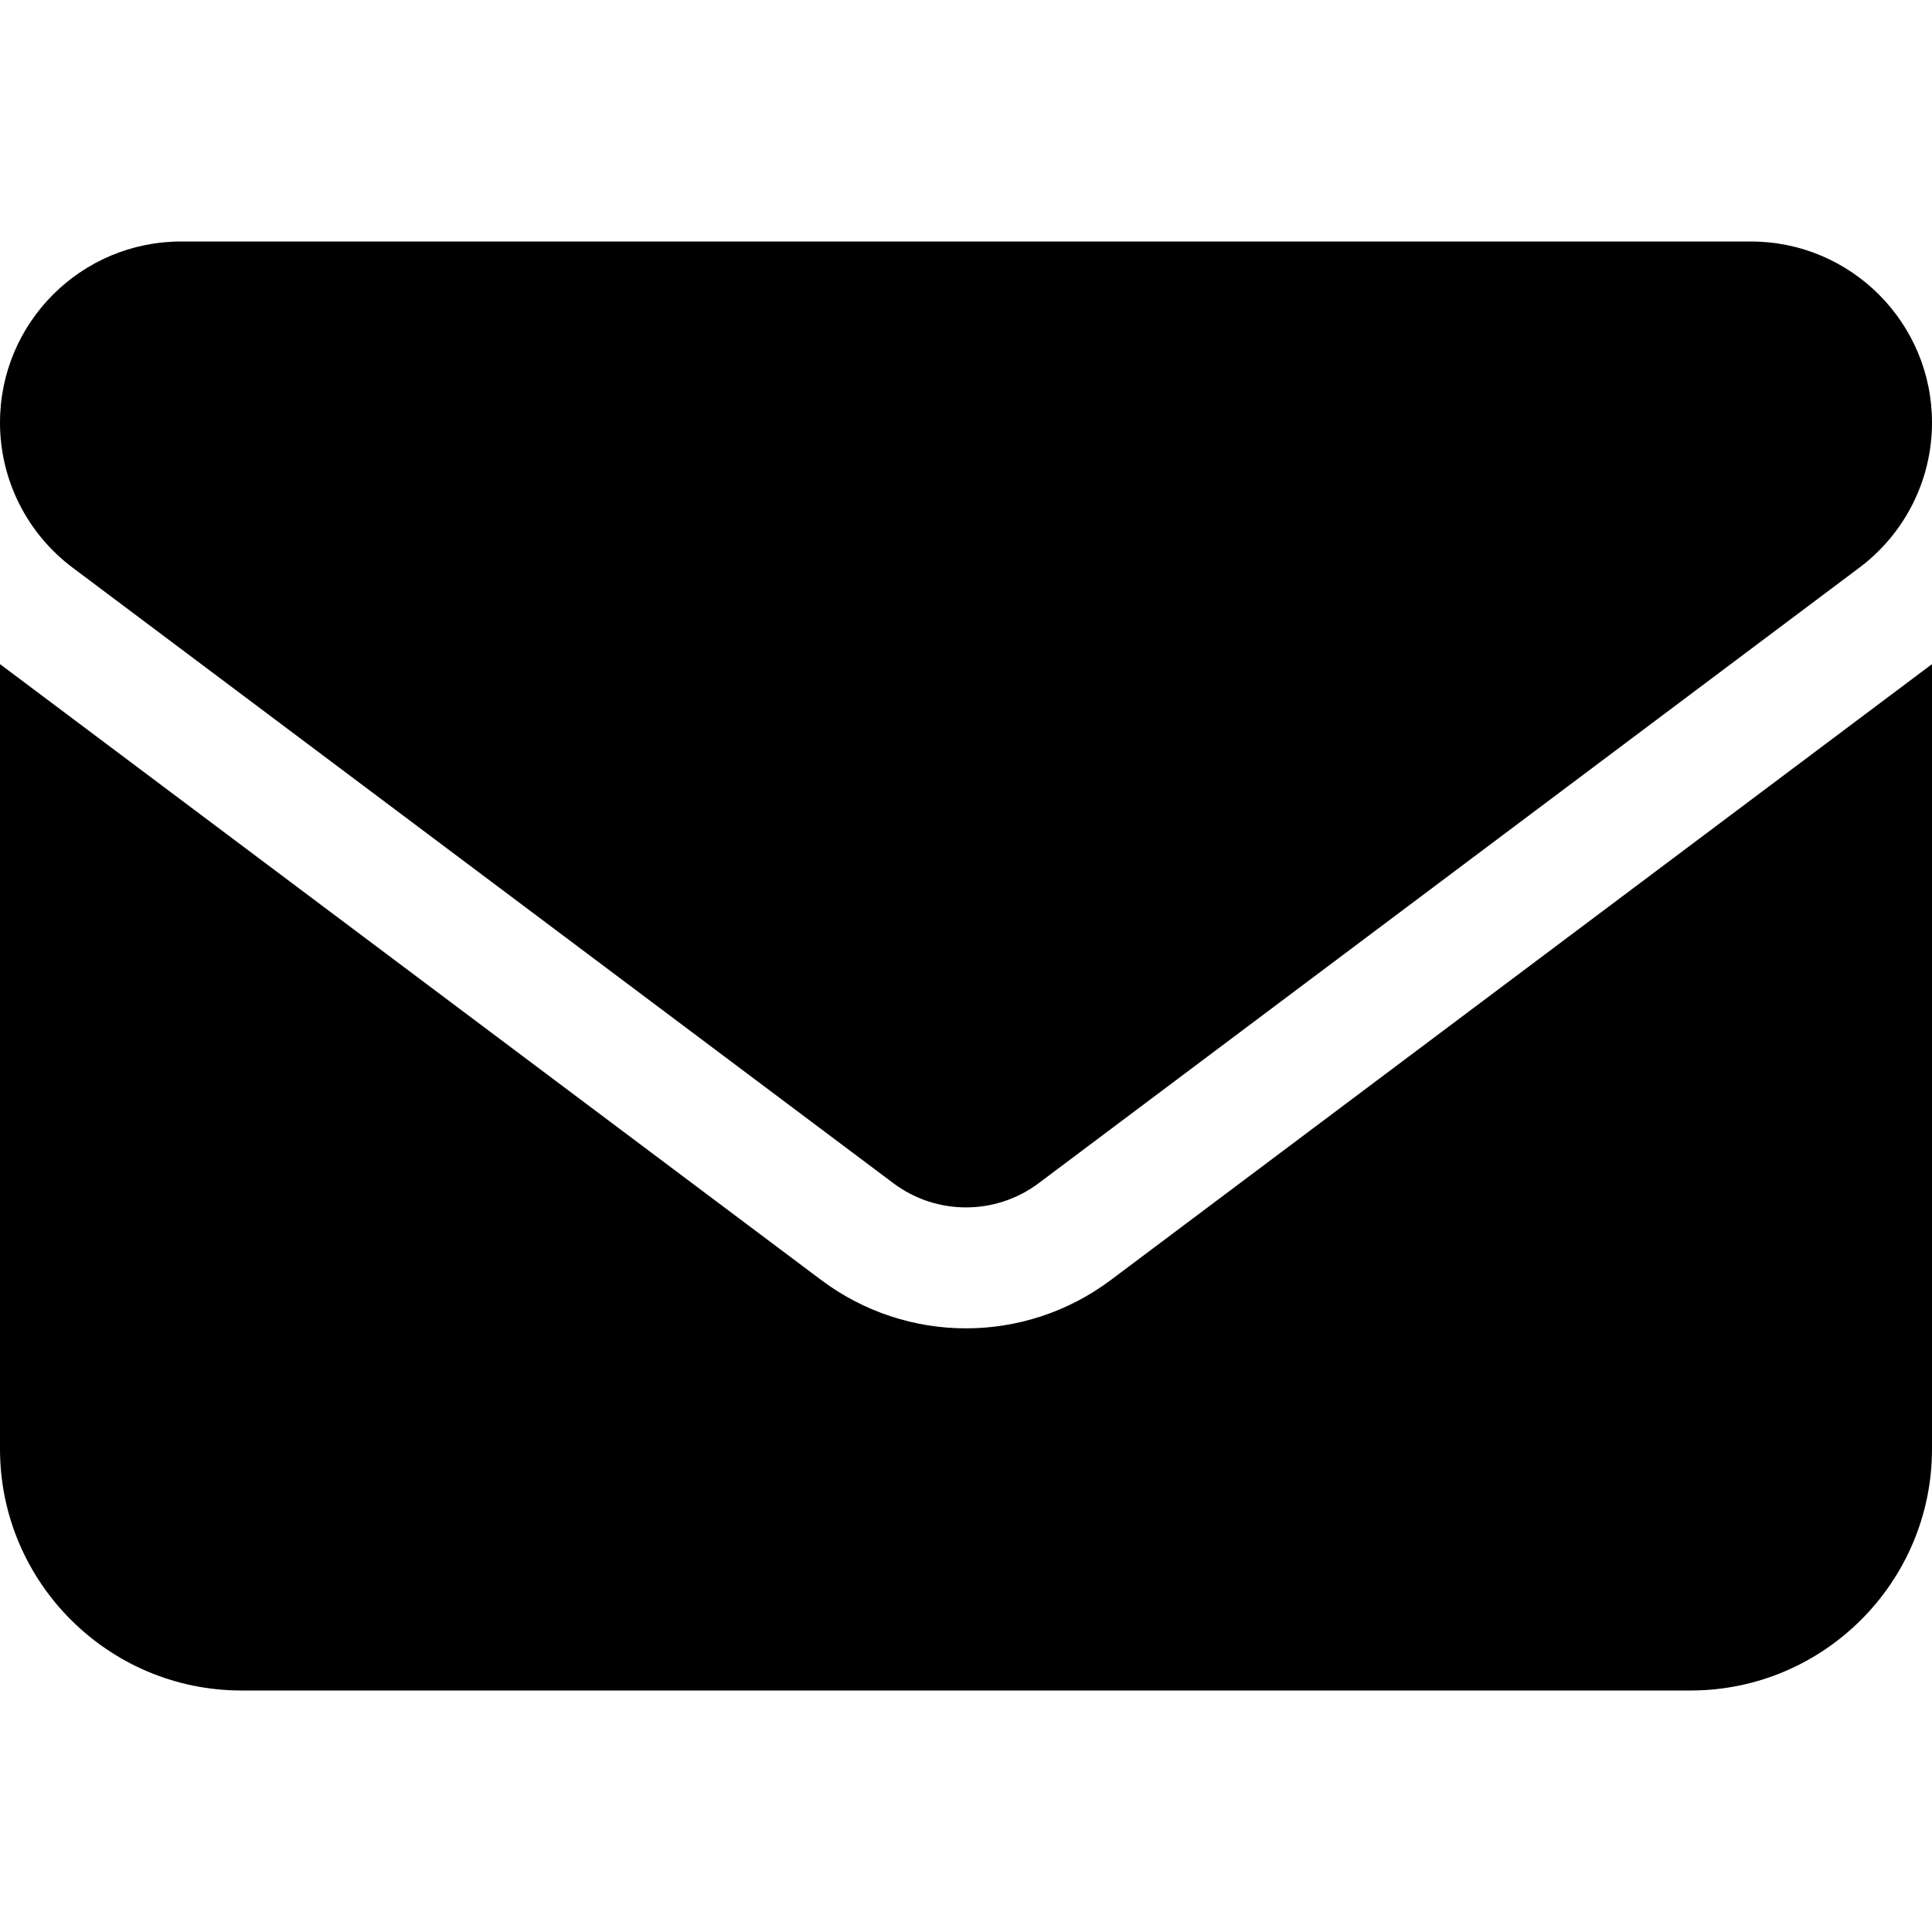
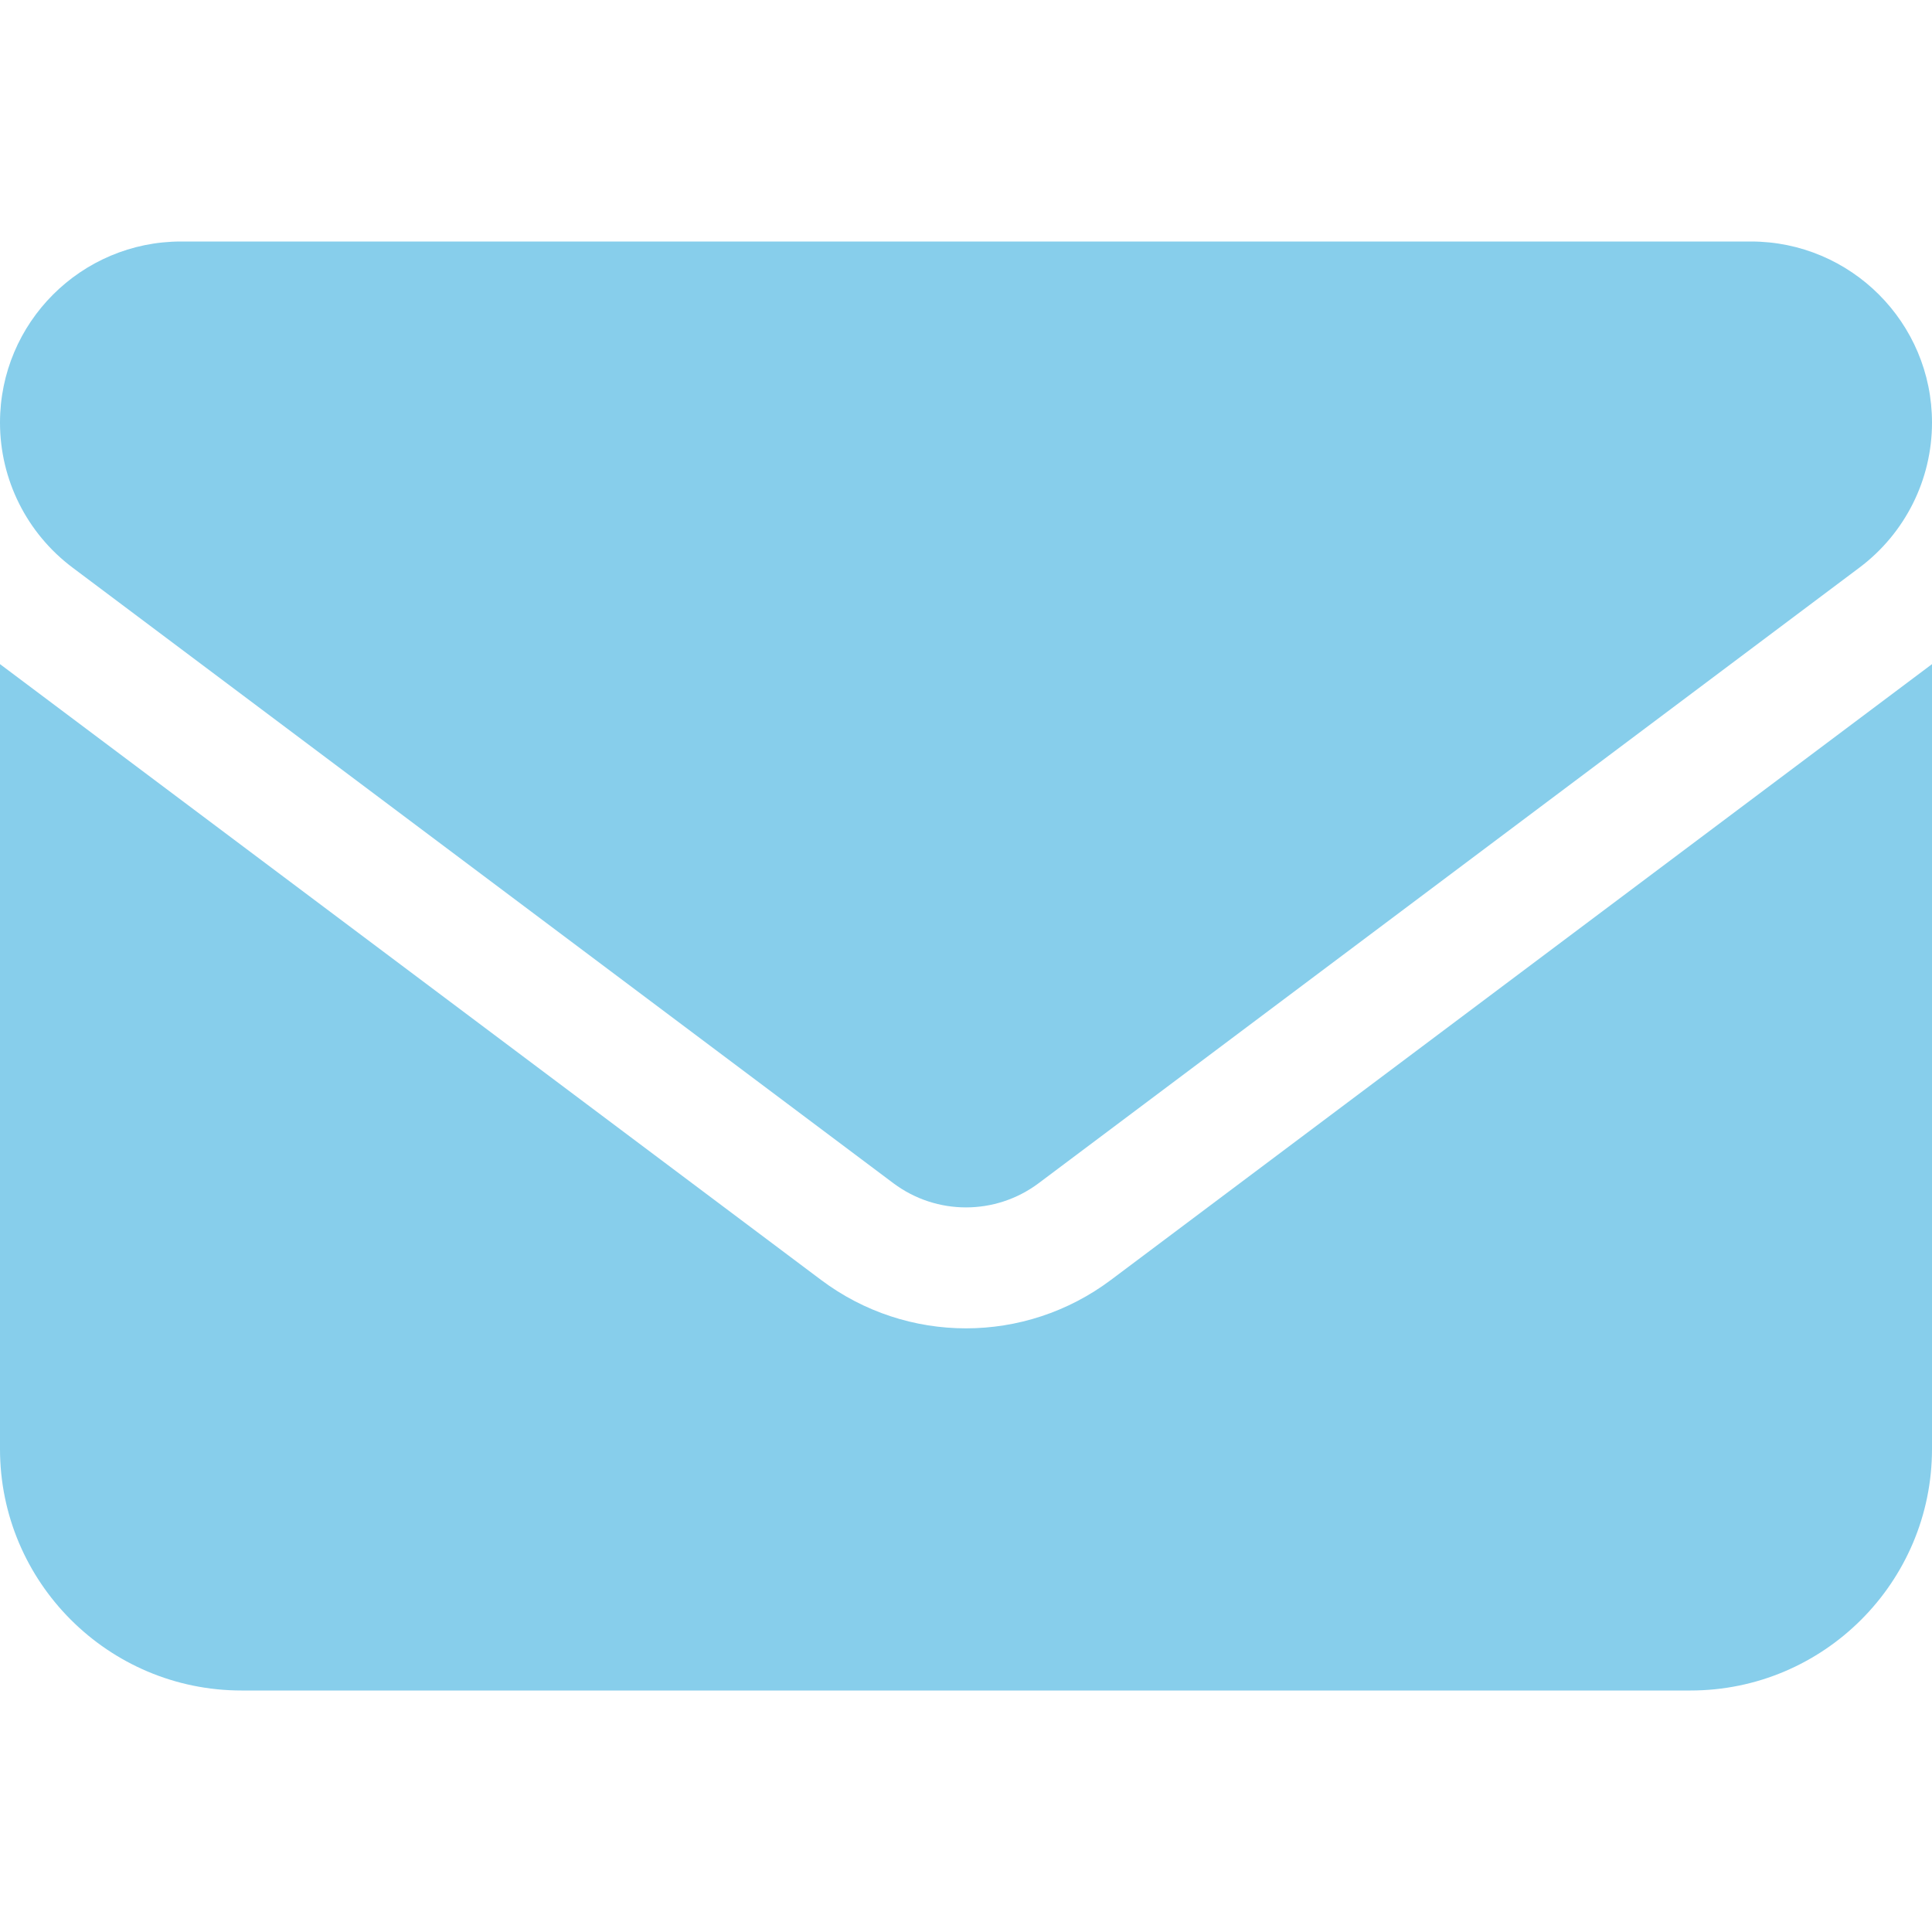
<svg xmlns="http://www.w3.org/2000/svg" viewBox="0 0 512 512">
-   <path fill="currentColor" d="M48 64C21.5 64 0 85.5 0 112c0 15.1 7.1 29.3 19.2 38.4L236.8 313.6c11.4 8.5 27 8.5 38.4 0L492.8 150.4c12.1-9.1 19.2-23.3 19.2-38.4c0-26.5-21.5-48-48-48L48 64zM0 176L0 384c0 35.3 28.7 64 64 64l384 0c35.3 0 64-28.7 64-64l0-208L294.4 339.2c-22.8 17.1-54 17.1-76.8 0L0 176z" />
+   <path fill="#87ceeb" d="M48 64C21.5 64 0 85.5 0 112c0 15.1 7.1 29.3 19.2 38.4L236.8 313.6c11.4 8.5 27 8.5 38.4 0L492.8 150.4c12.1-9.1 19.2-23.3 19.2-38.4c0-26.5-21.5-48-48-48L48 64zM0 176L0 384c0 35.3 28.7 64 64 64l384 0c35.3 0 64-28.7 64-64l0-208L294.4 339.2c-22.8 17.1-54 17.1-76.8 0L0 176z" />
</svg>
